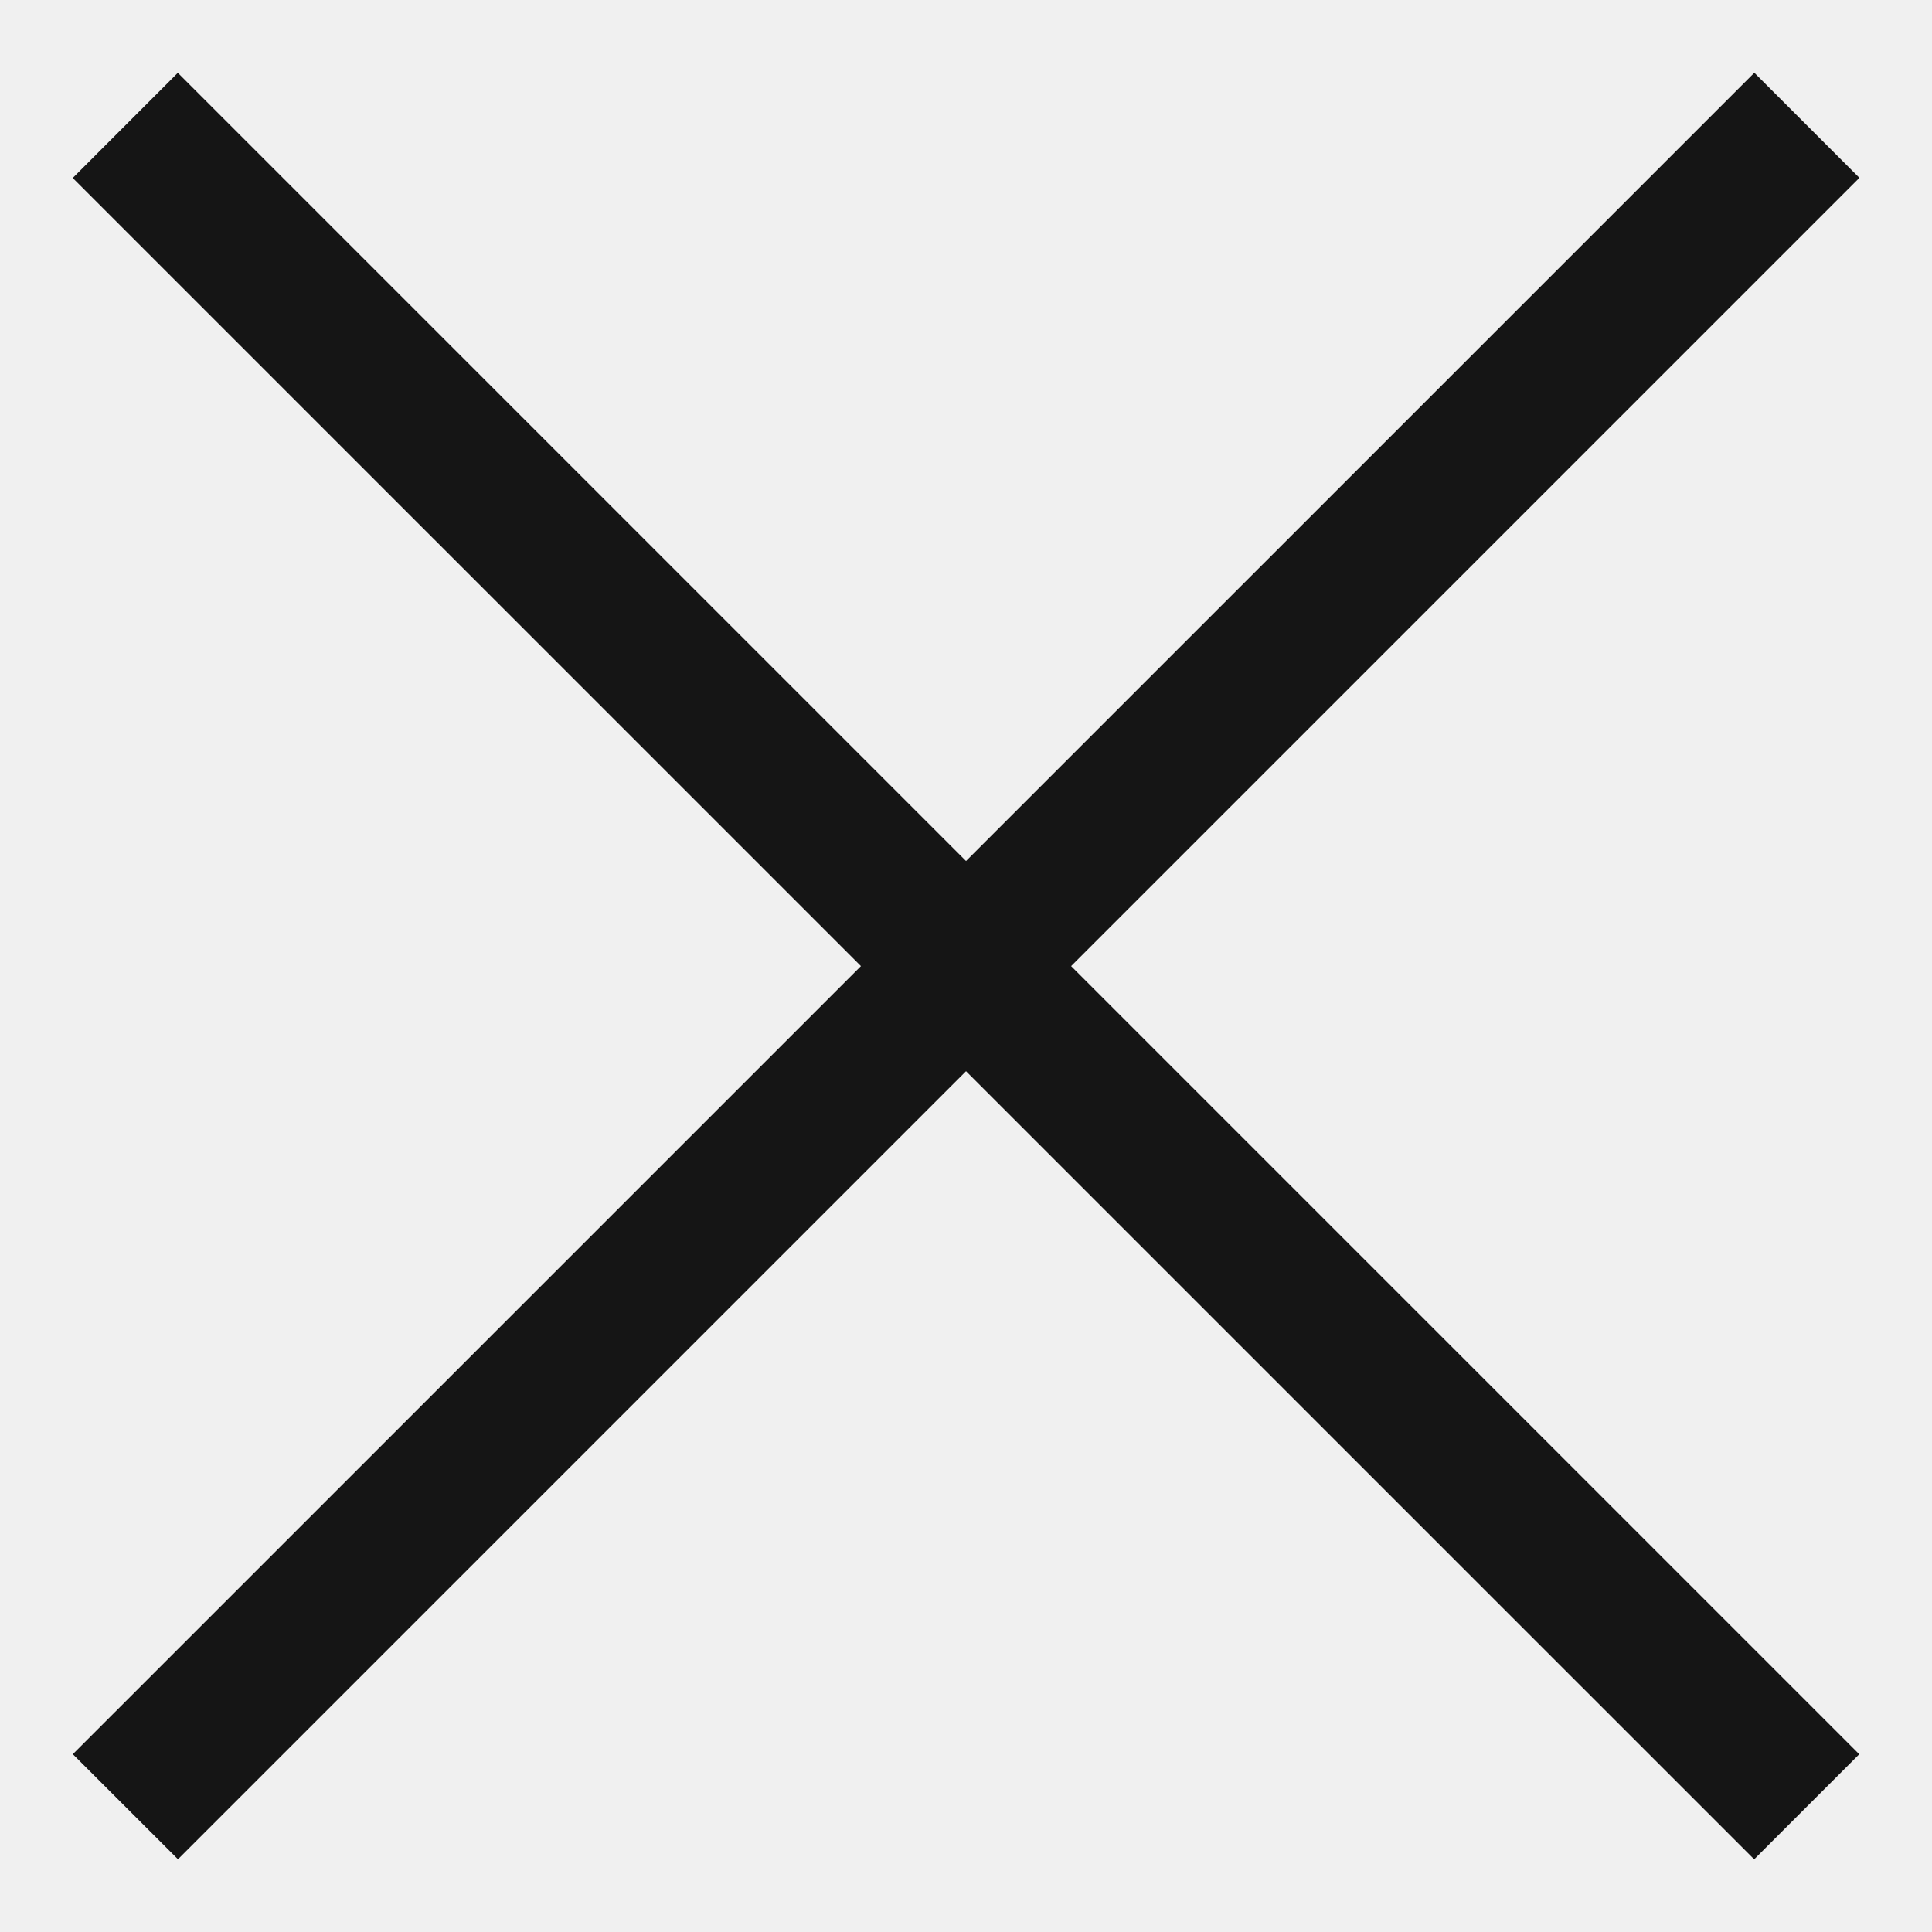
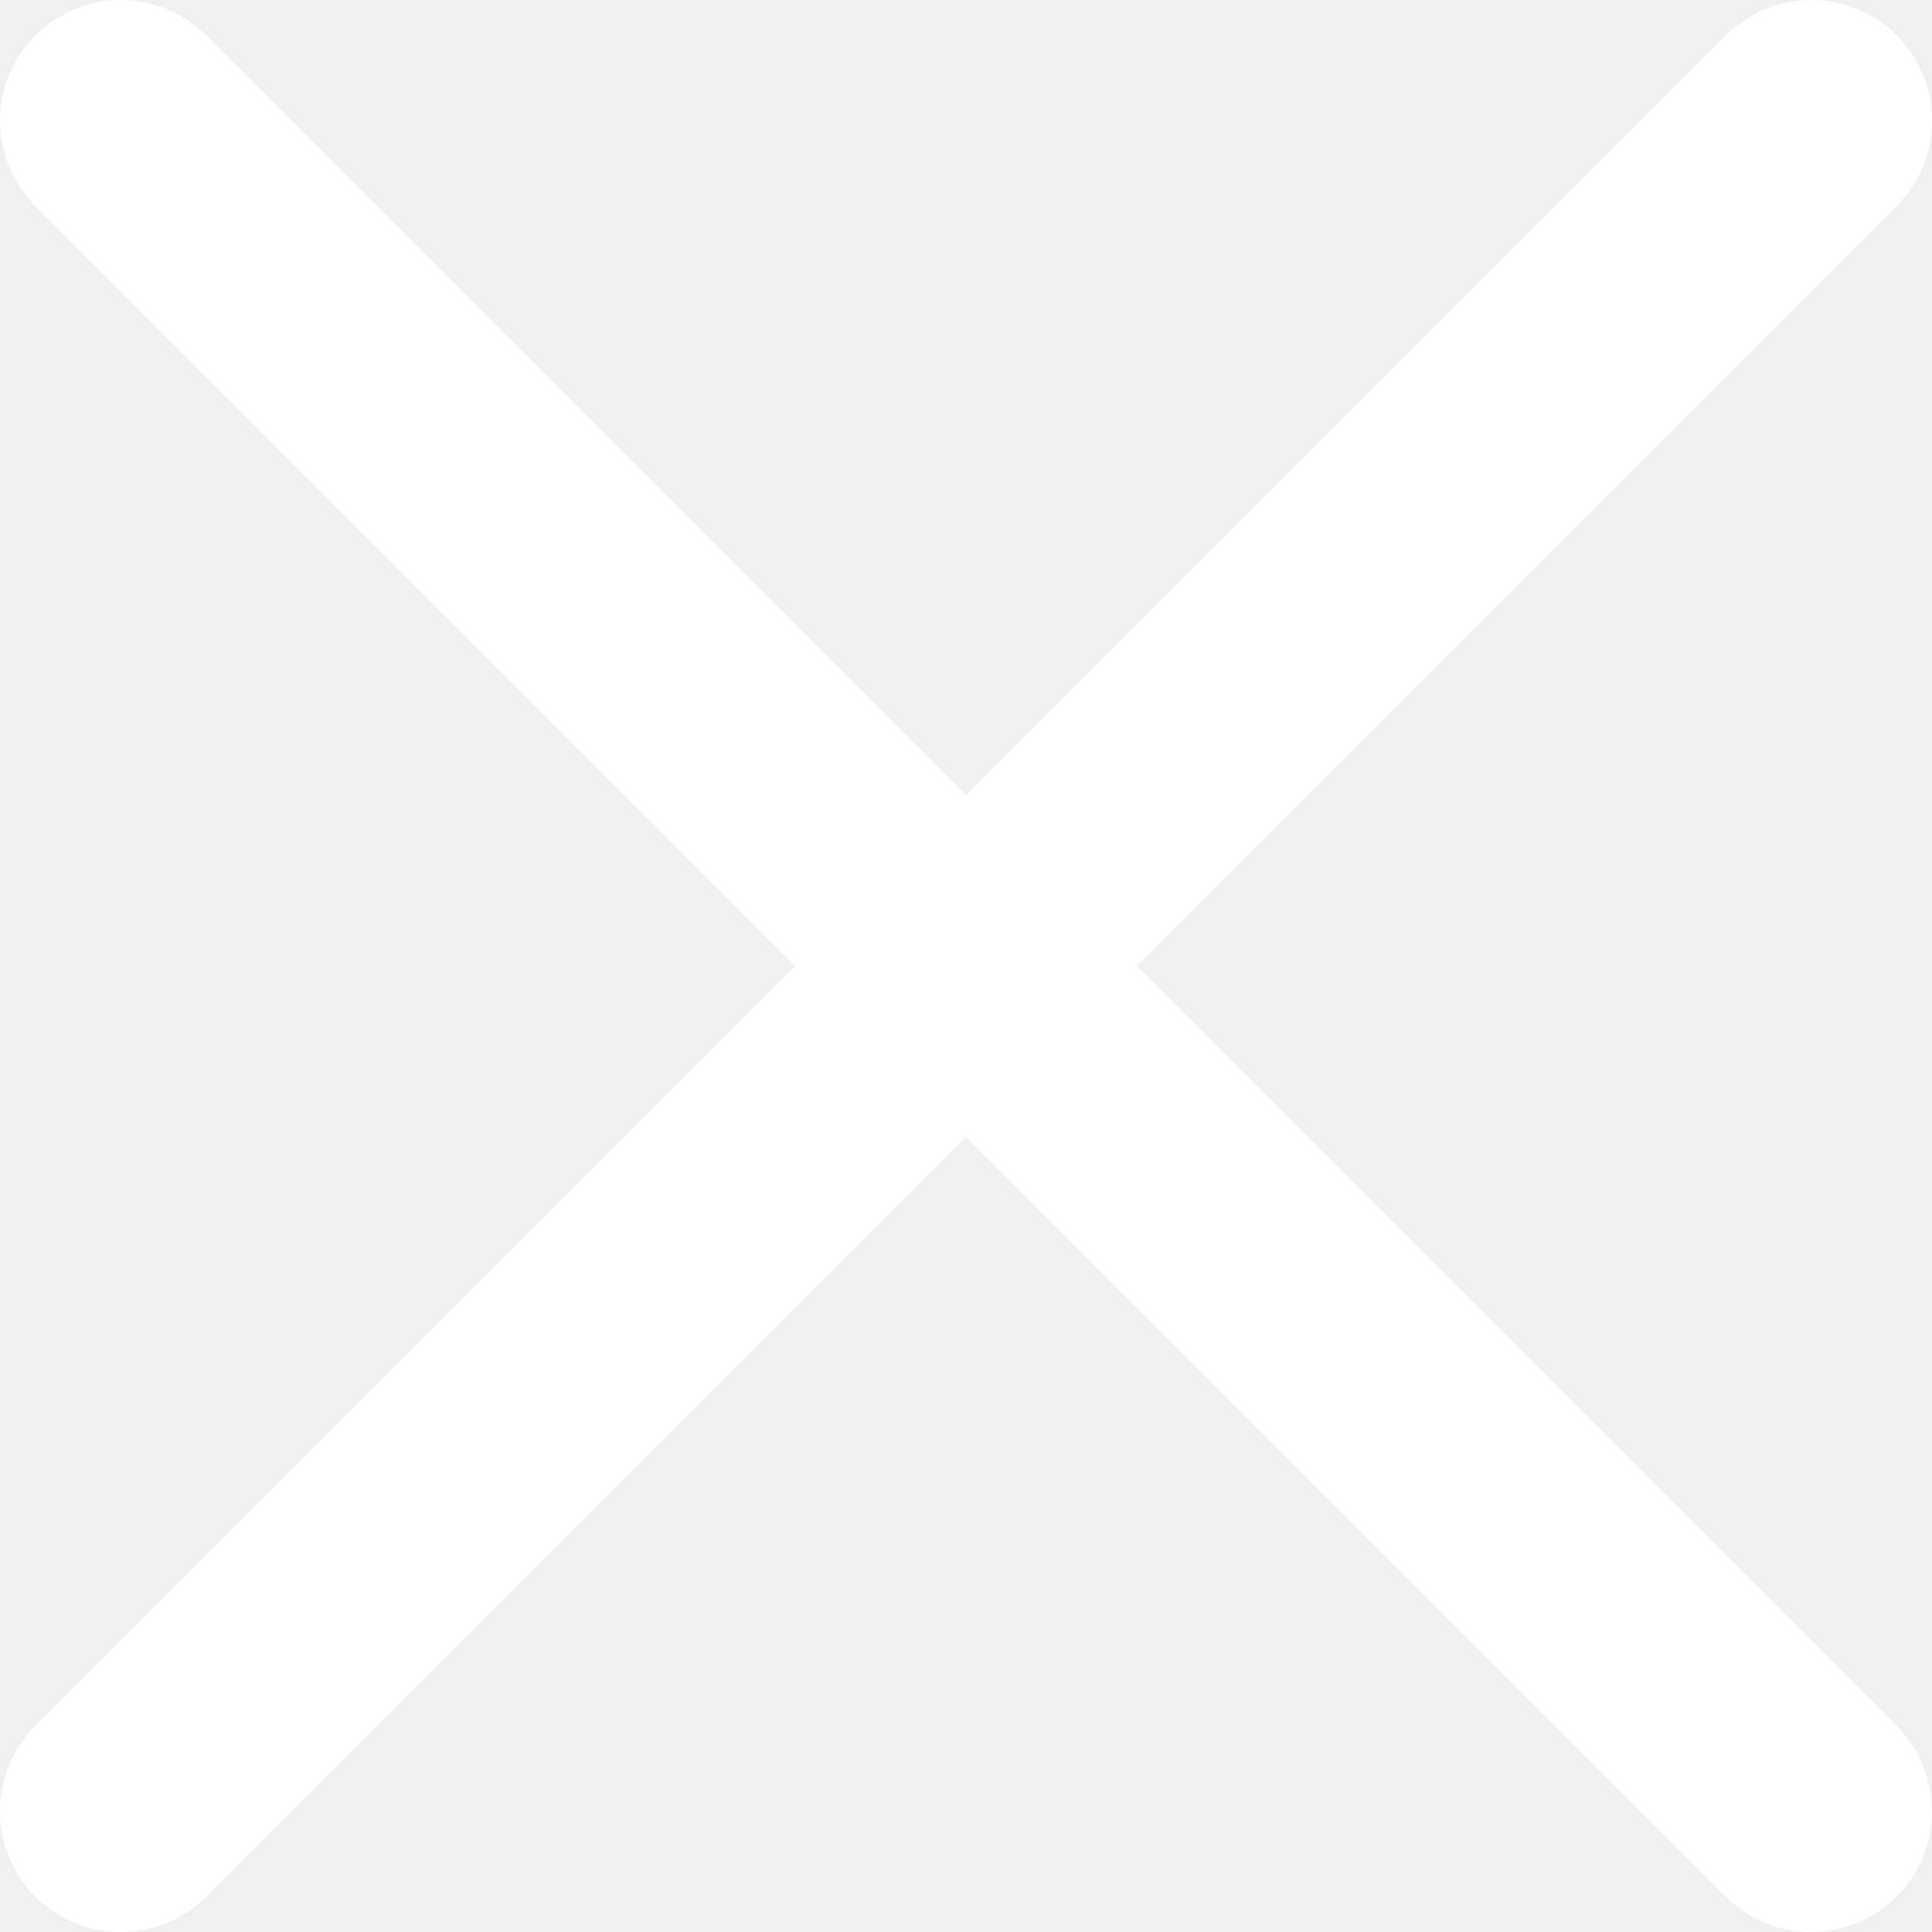
- <svg xmlns="http://www.w3.org/2000/svg" width="26" height="26">
-   <g fill="#151515" fill-rule="evenodd">
-     <path d="m2.393.98 22.628 22.628-1.414 1.414L.979 2.395z" />
-     <path d="M.98 23.607 23.609.979l1.414 1.414L2.395 25.021z" />
-   </g>
+ <svg xmlns="http://www.w3.org/2000/svg" fill="#fff" viewBox="0 0 1024 1024" role="img">
+   <path d="M602.51 512l402.745-402.745a64 64 0 00-90.51-90.51L512 421.49 109.255 18.745a64 64 0 00-90.51 90.51L421.49 512 18.745 914.745a64 64 0 0090.51 90.51L512 602.51l402.745 402.745a64 64 0 0090.51-90.51z" />
</svg>
